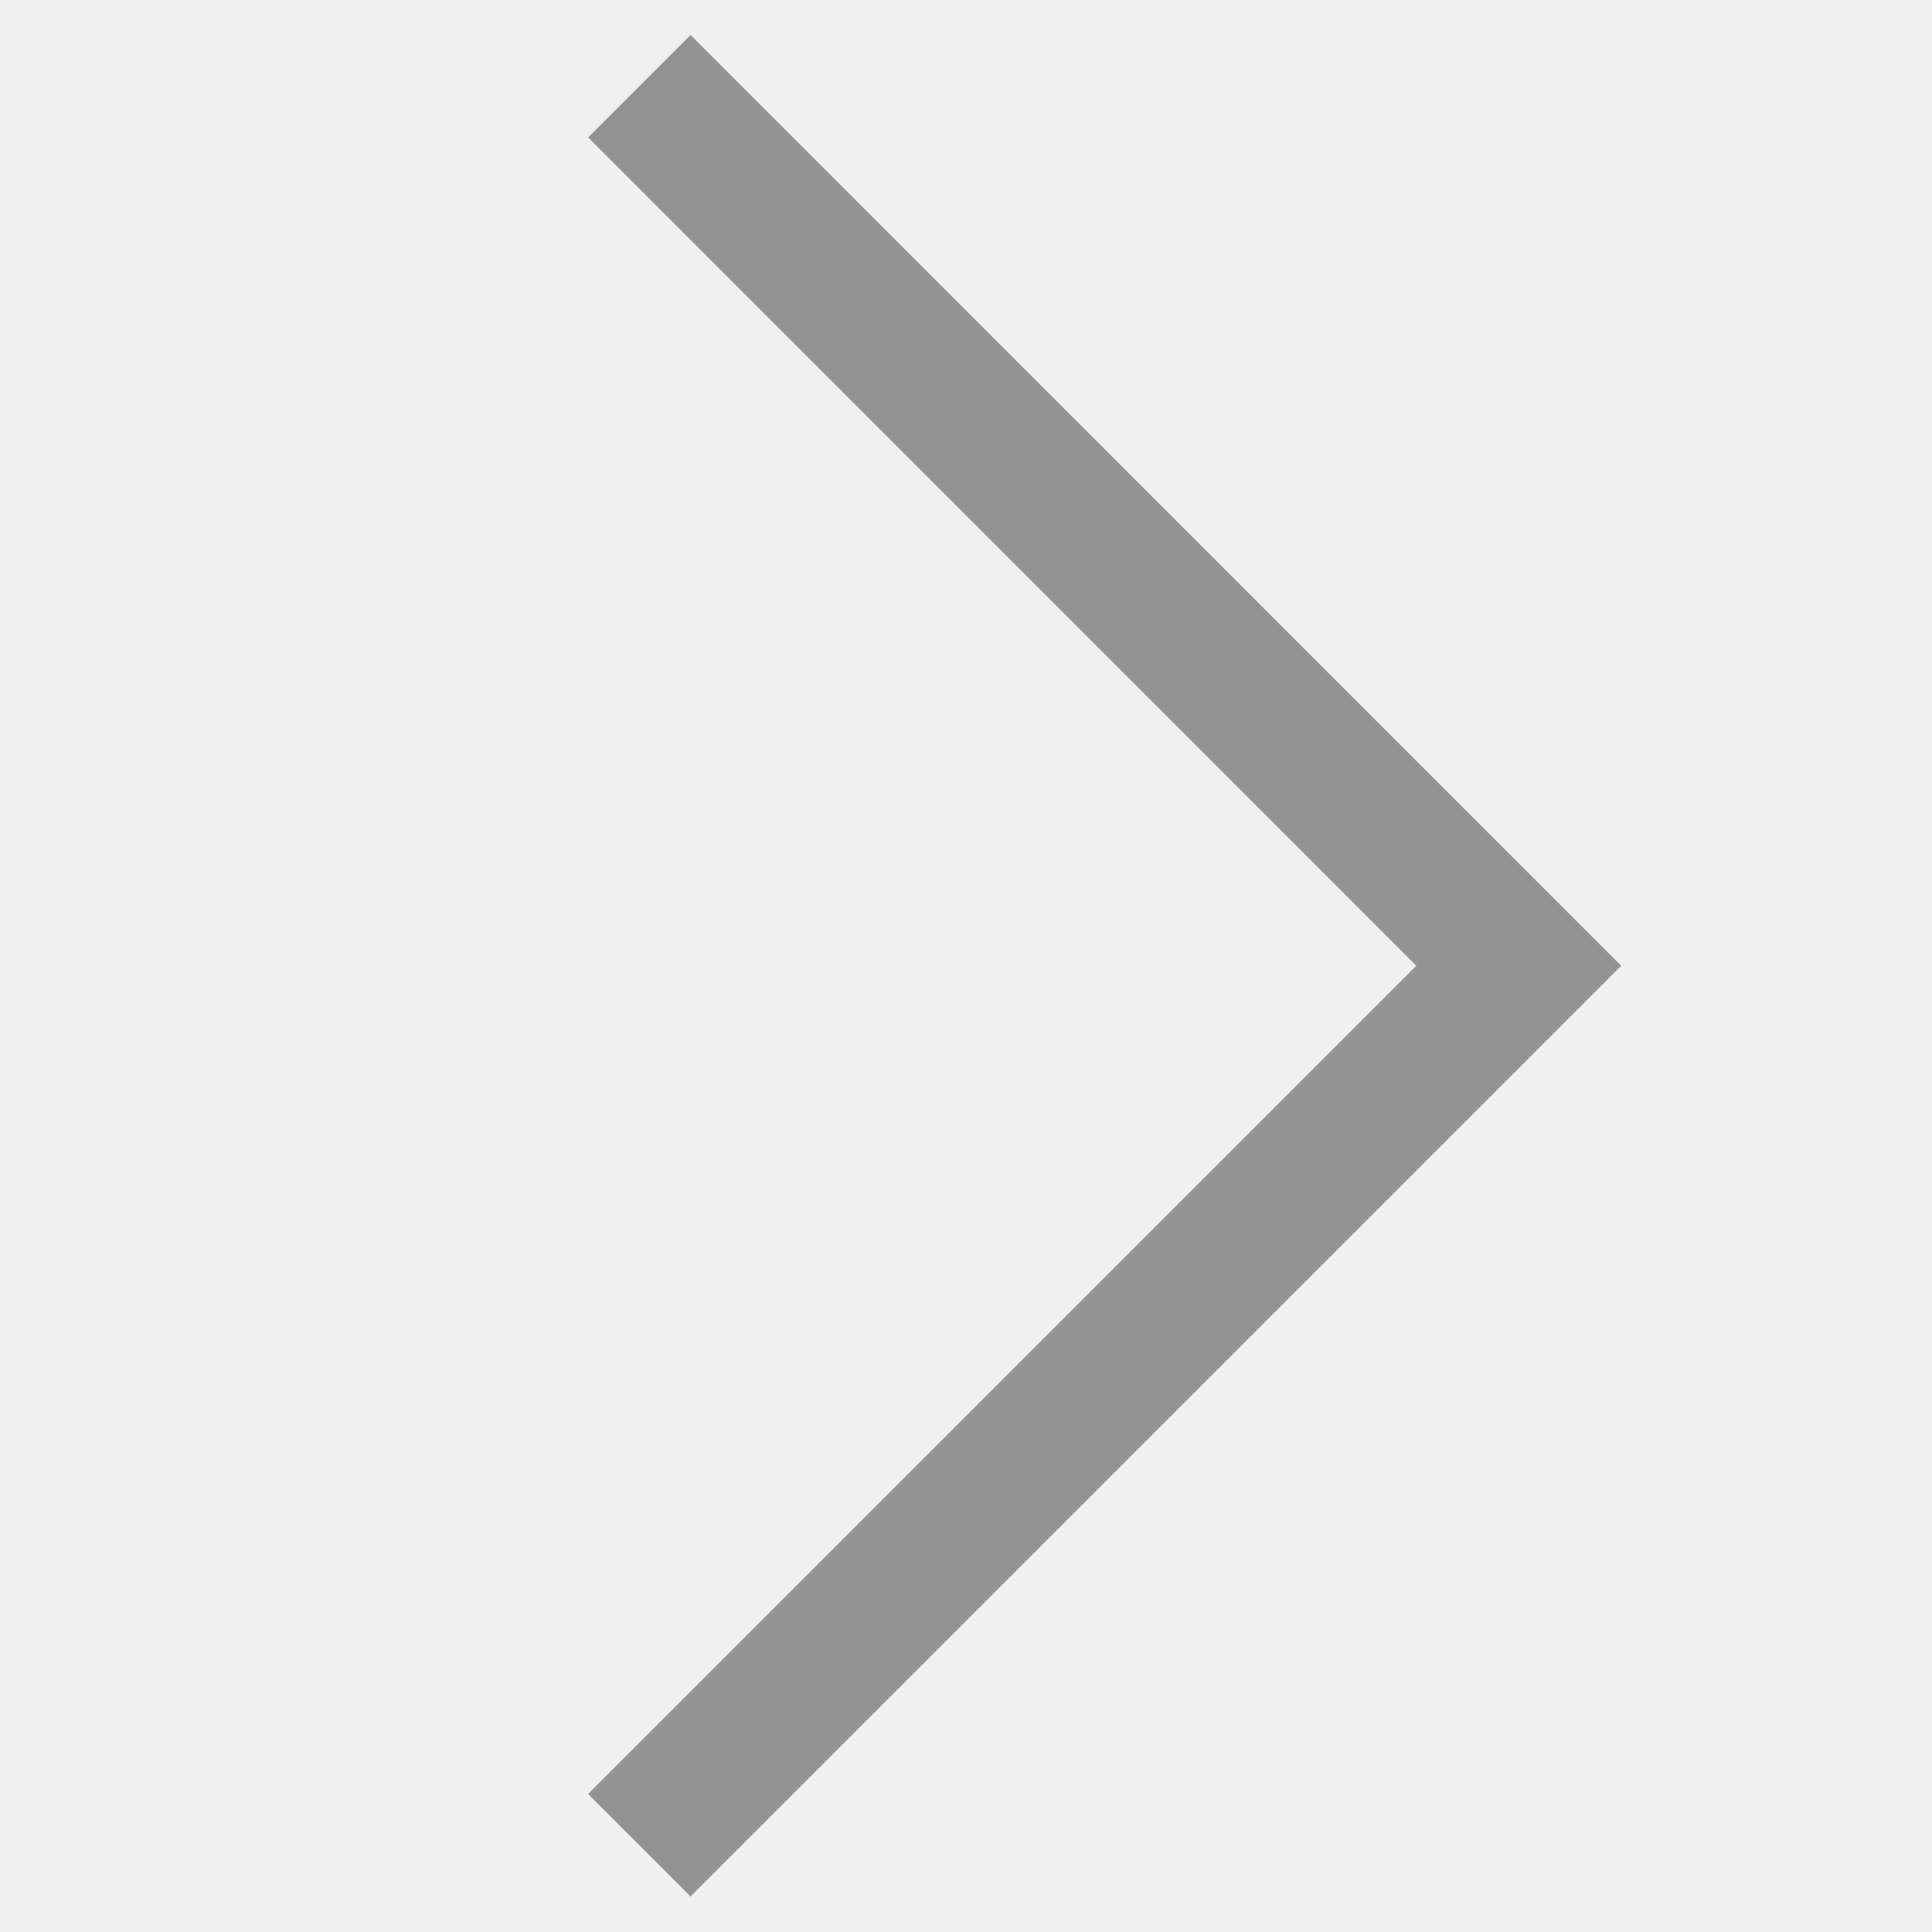
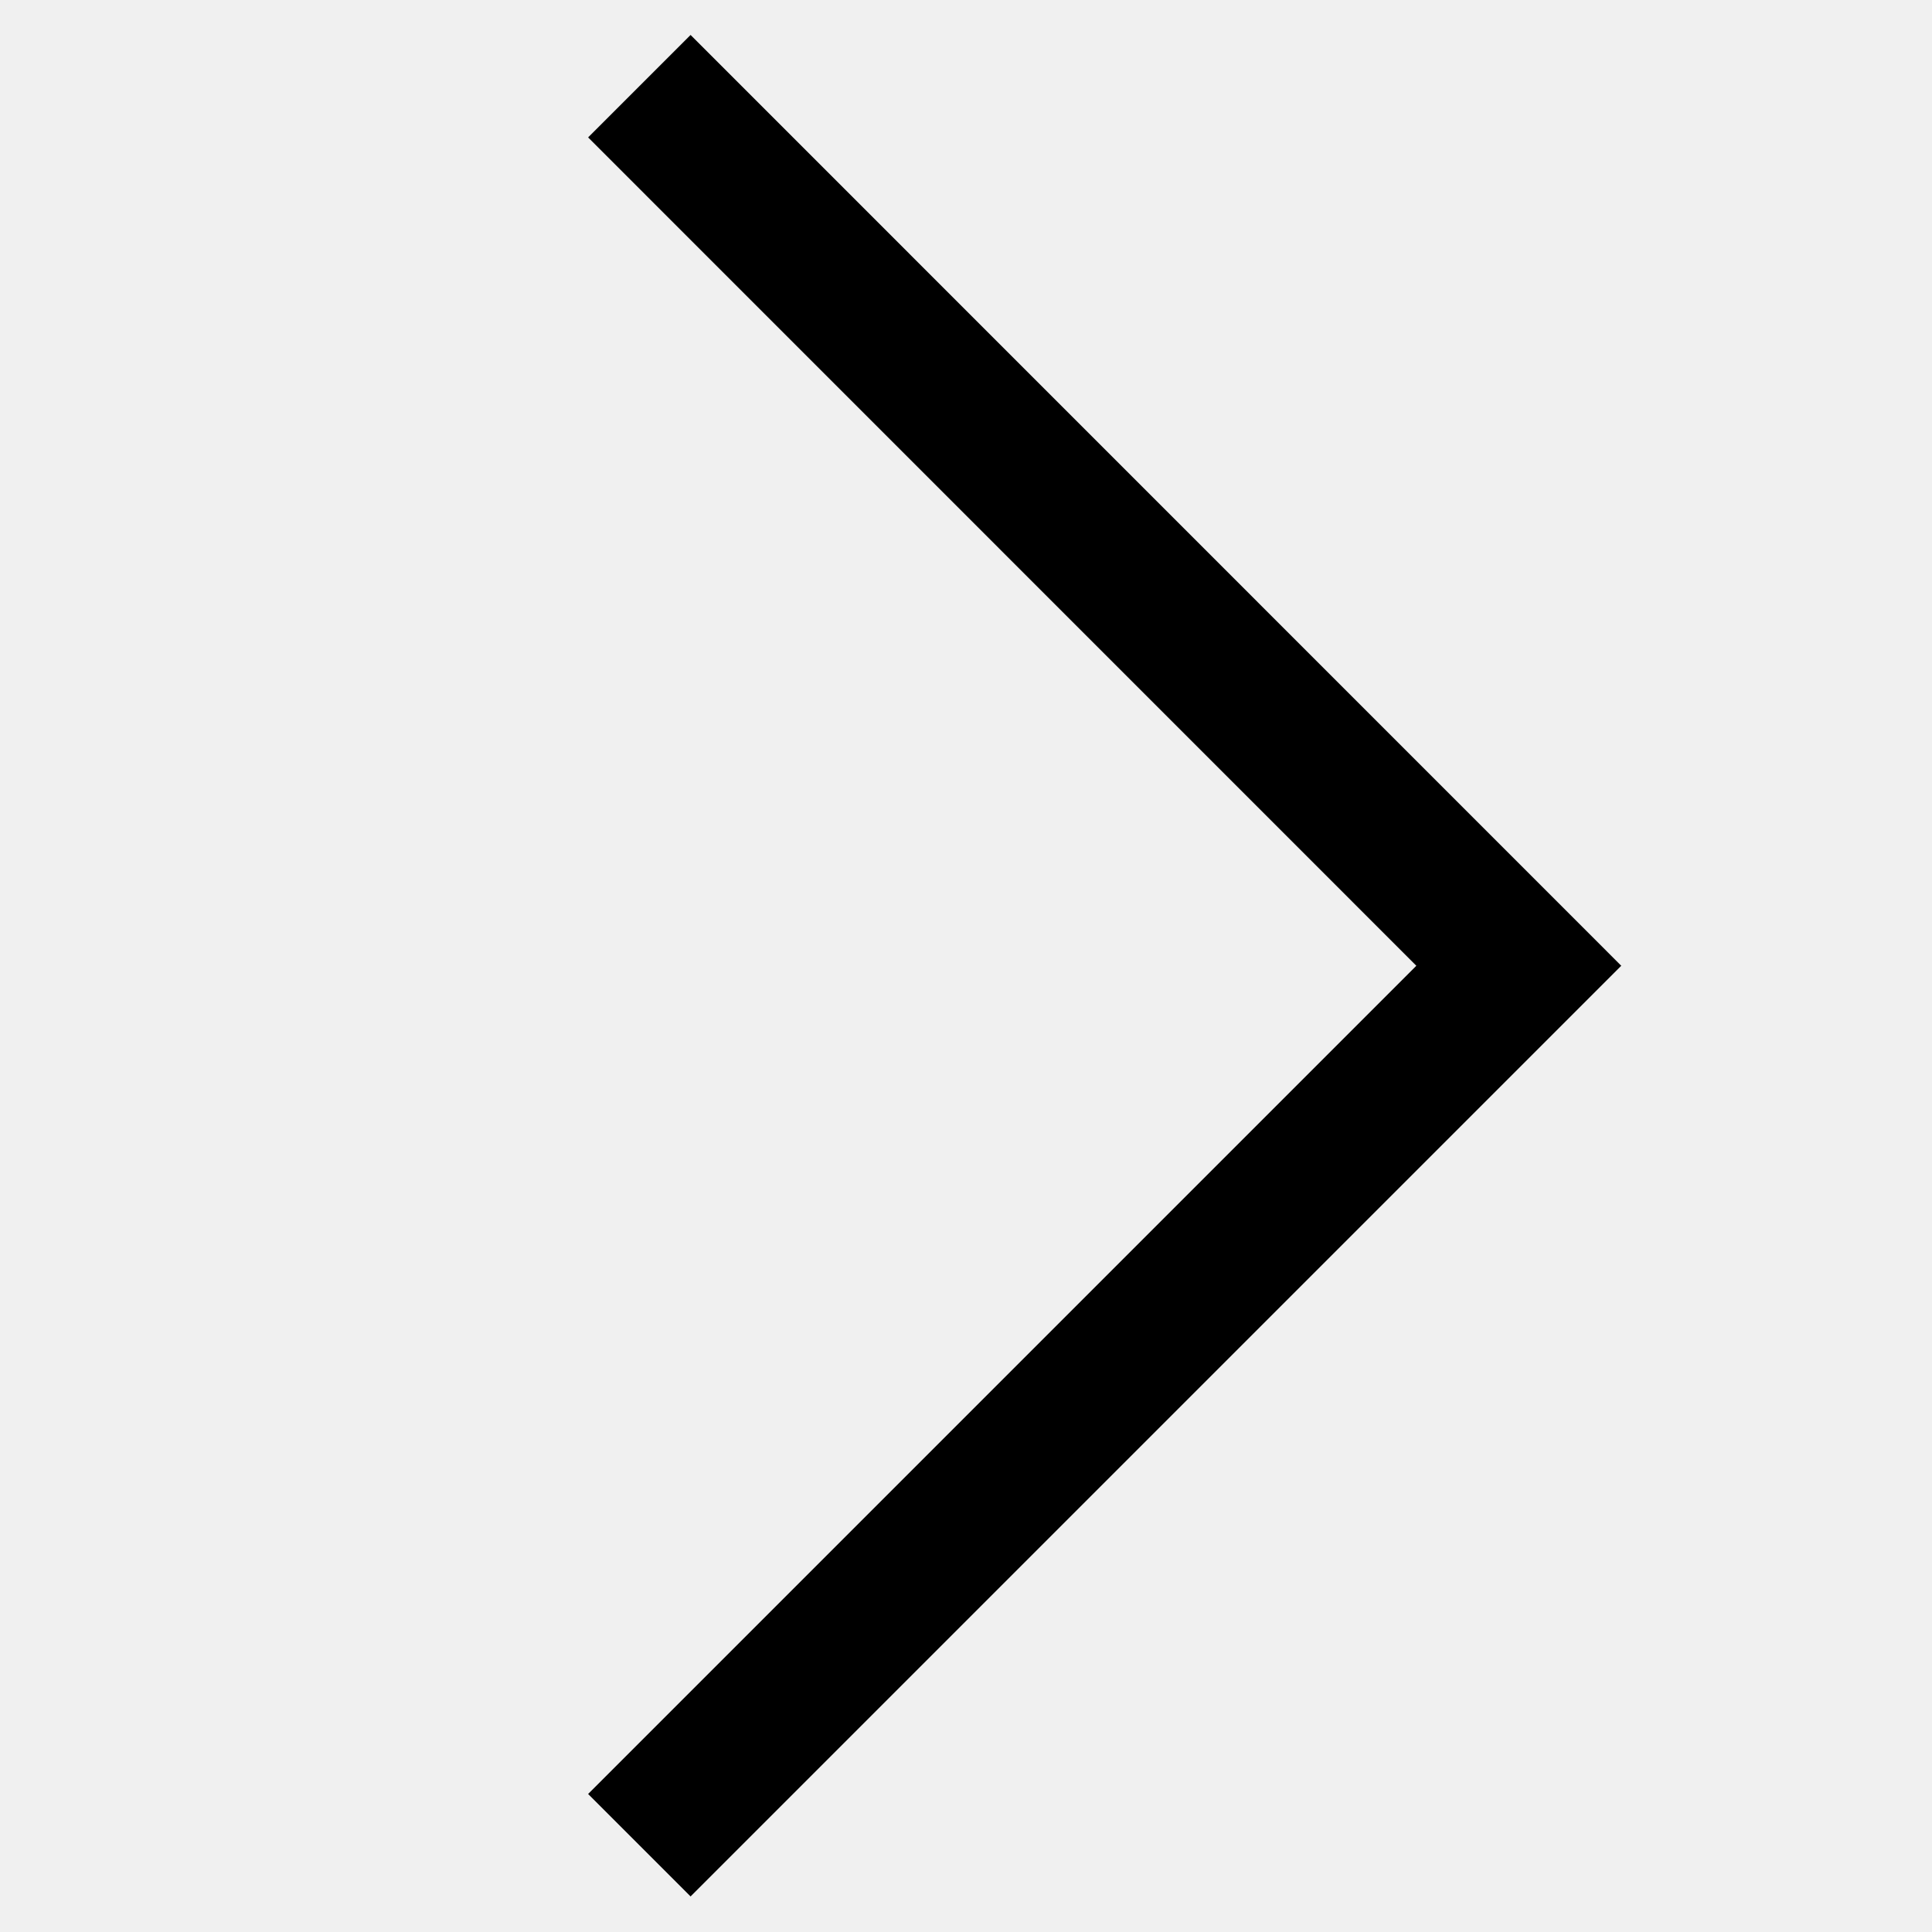
<svg xmlns="http://www.w3.org/2000/svg" width="16" height="16" viewBox="0 0 16 16" fill="none">
  <g clip-path="url(#clip0_475_2804)">
-     <path d="M5.719 14.857L12.578 7.998L5.719 1.138" stroke="#939393" stroke-width="1.2" stroke-linecap="square" />
+     <path d="M5.719 14.857L12.578 7.998L5.719 1.138" stroke="currentColor" stroke-width="1.2" stroke-linecap="square" />
  </g>
  <defs>
    <clipPath id="clip0_475_2804">
      <rect width="16" height="16" fill="white" transform="translate(0 16) rotate(-90)" />
    </clipPath>
  </defs>
</svg>
